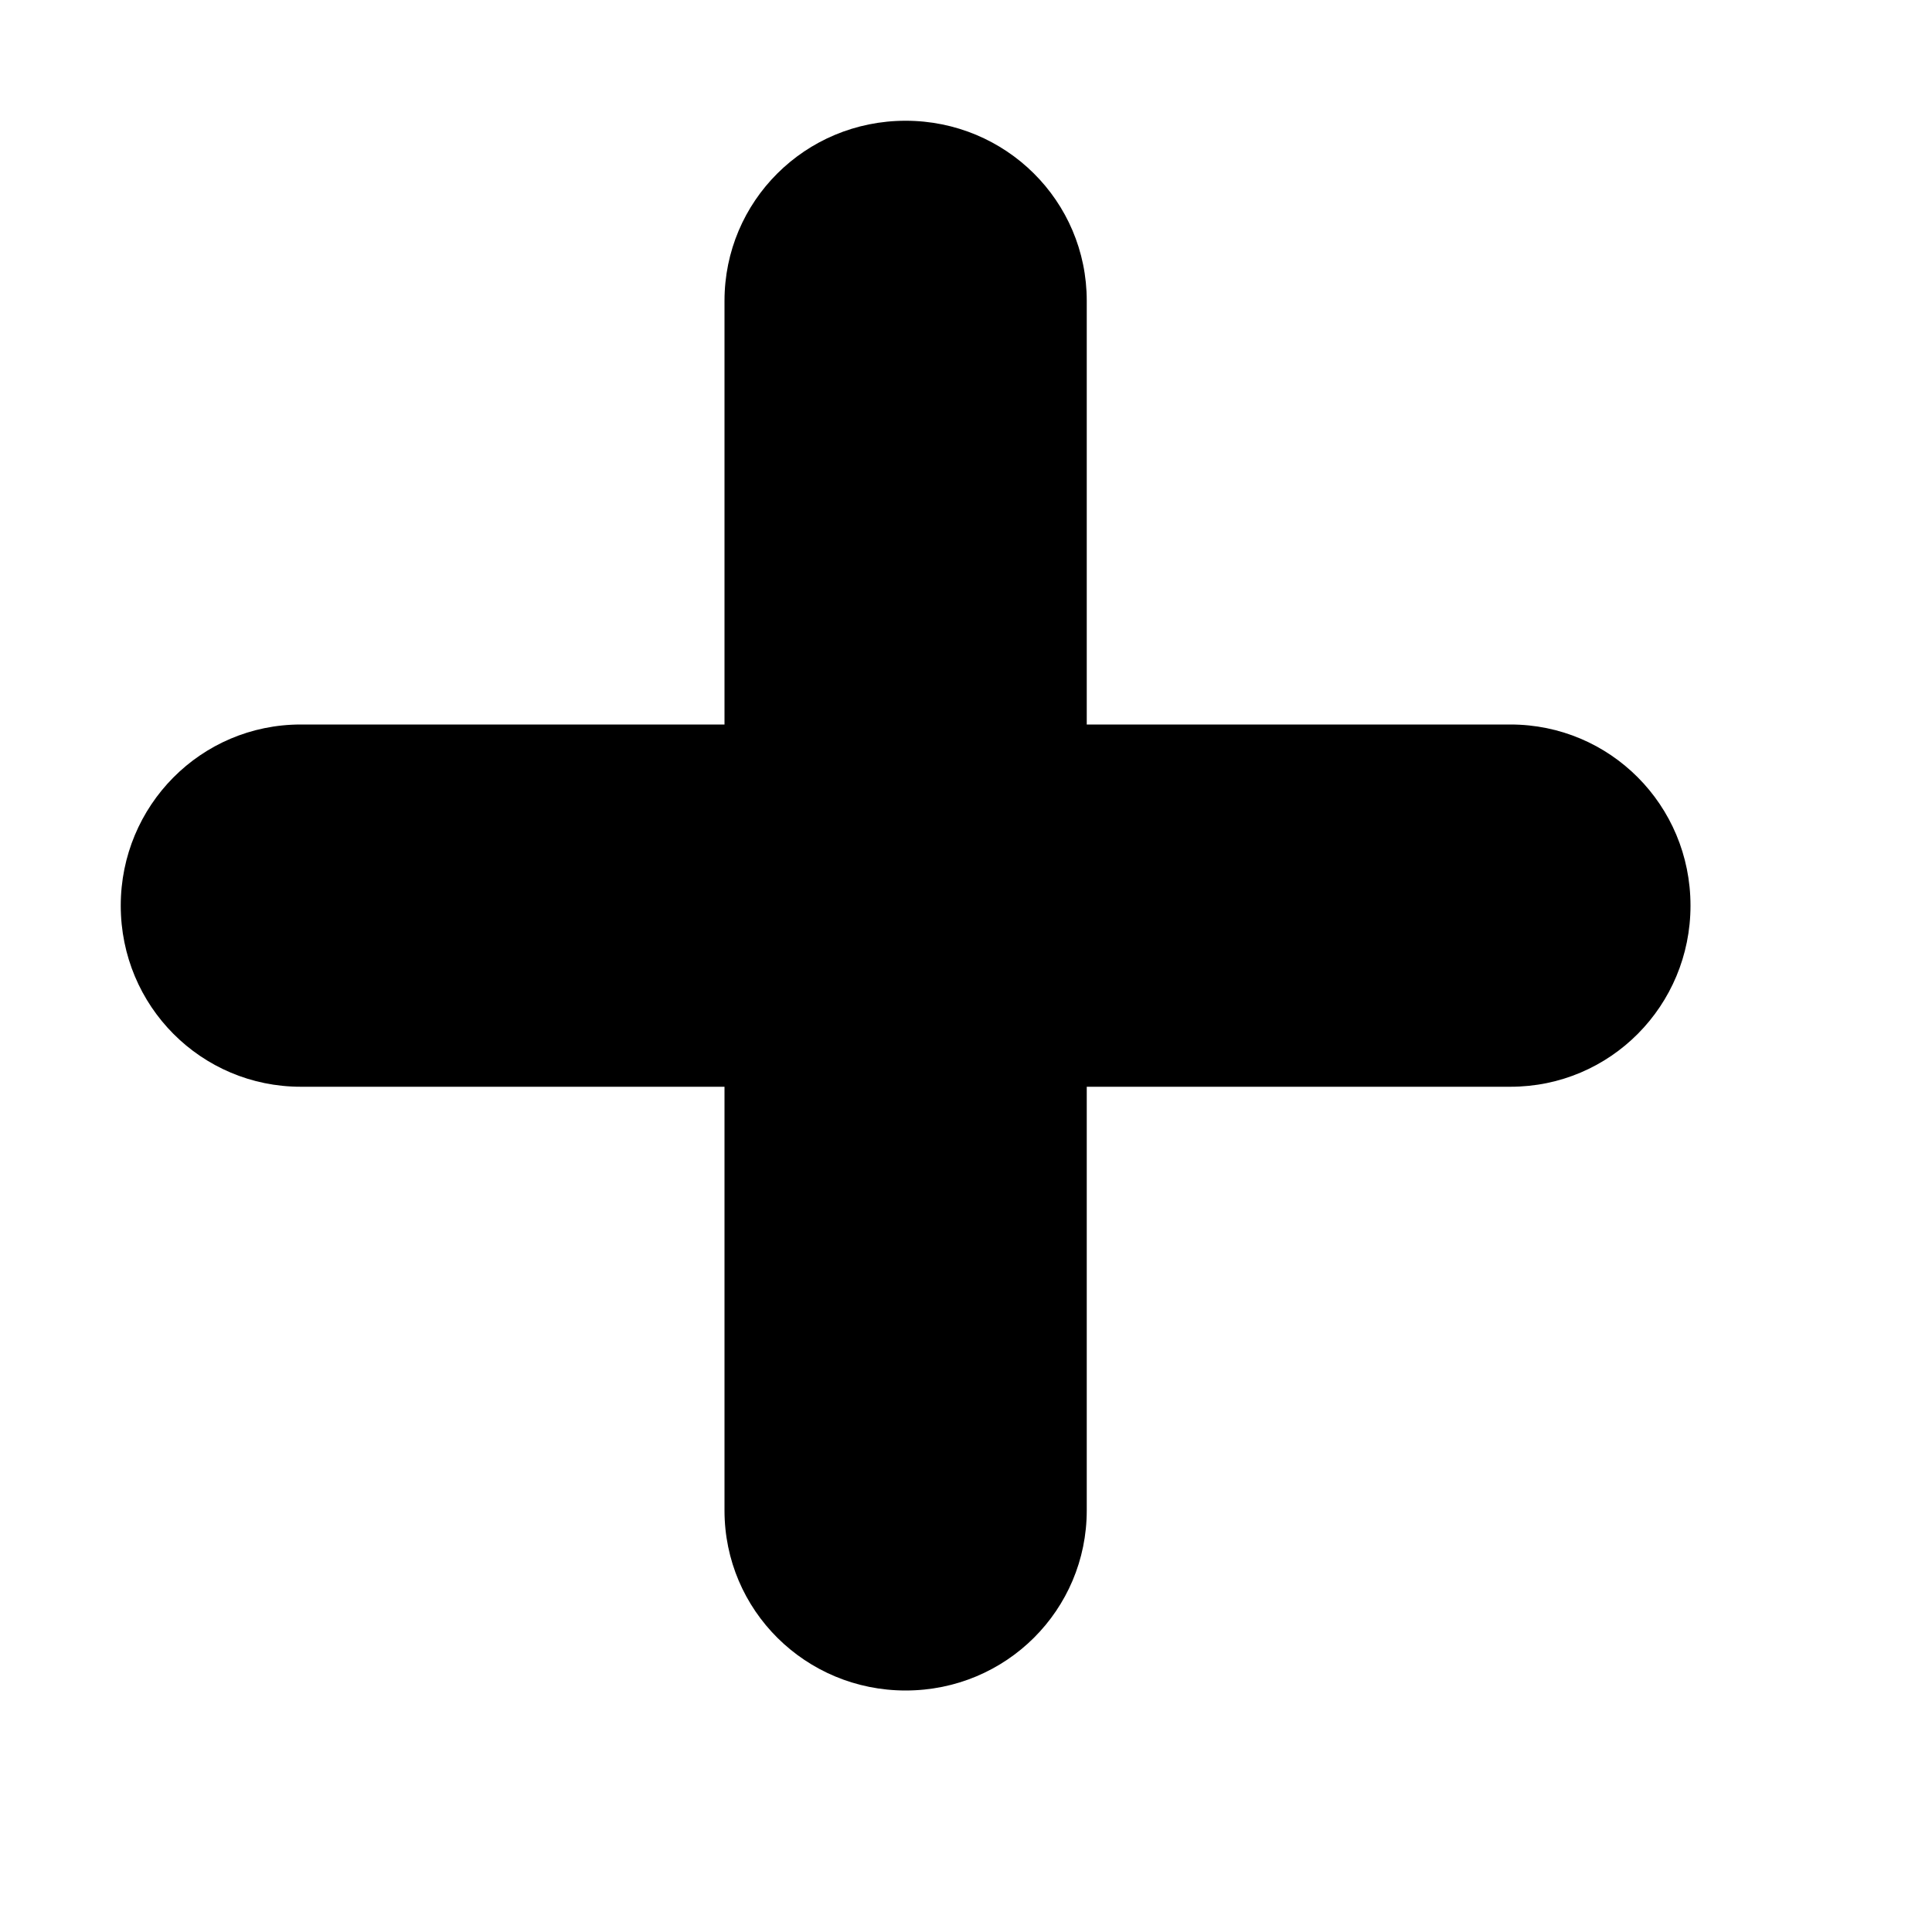
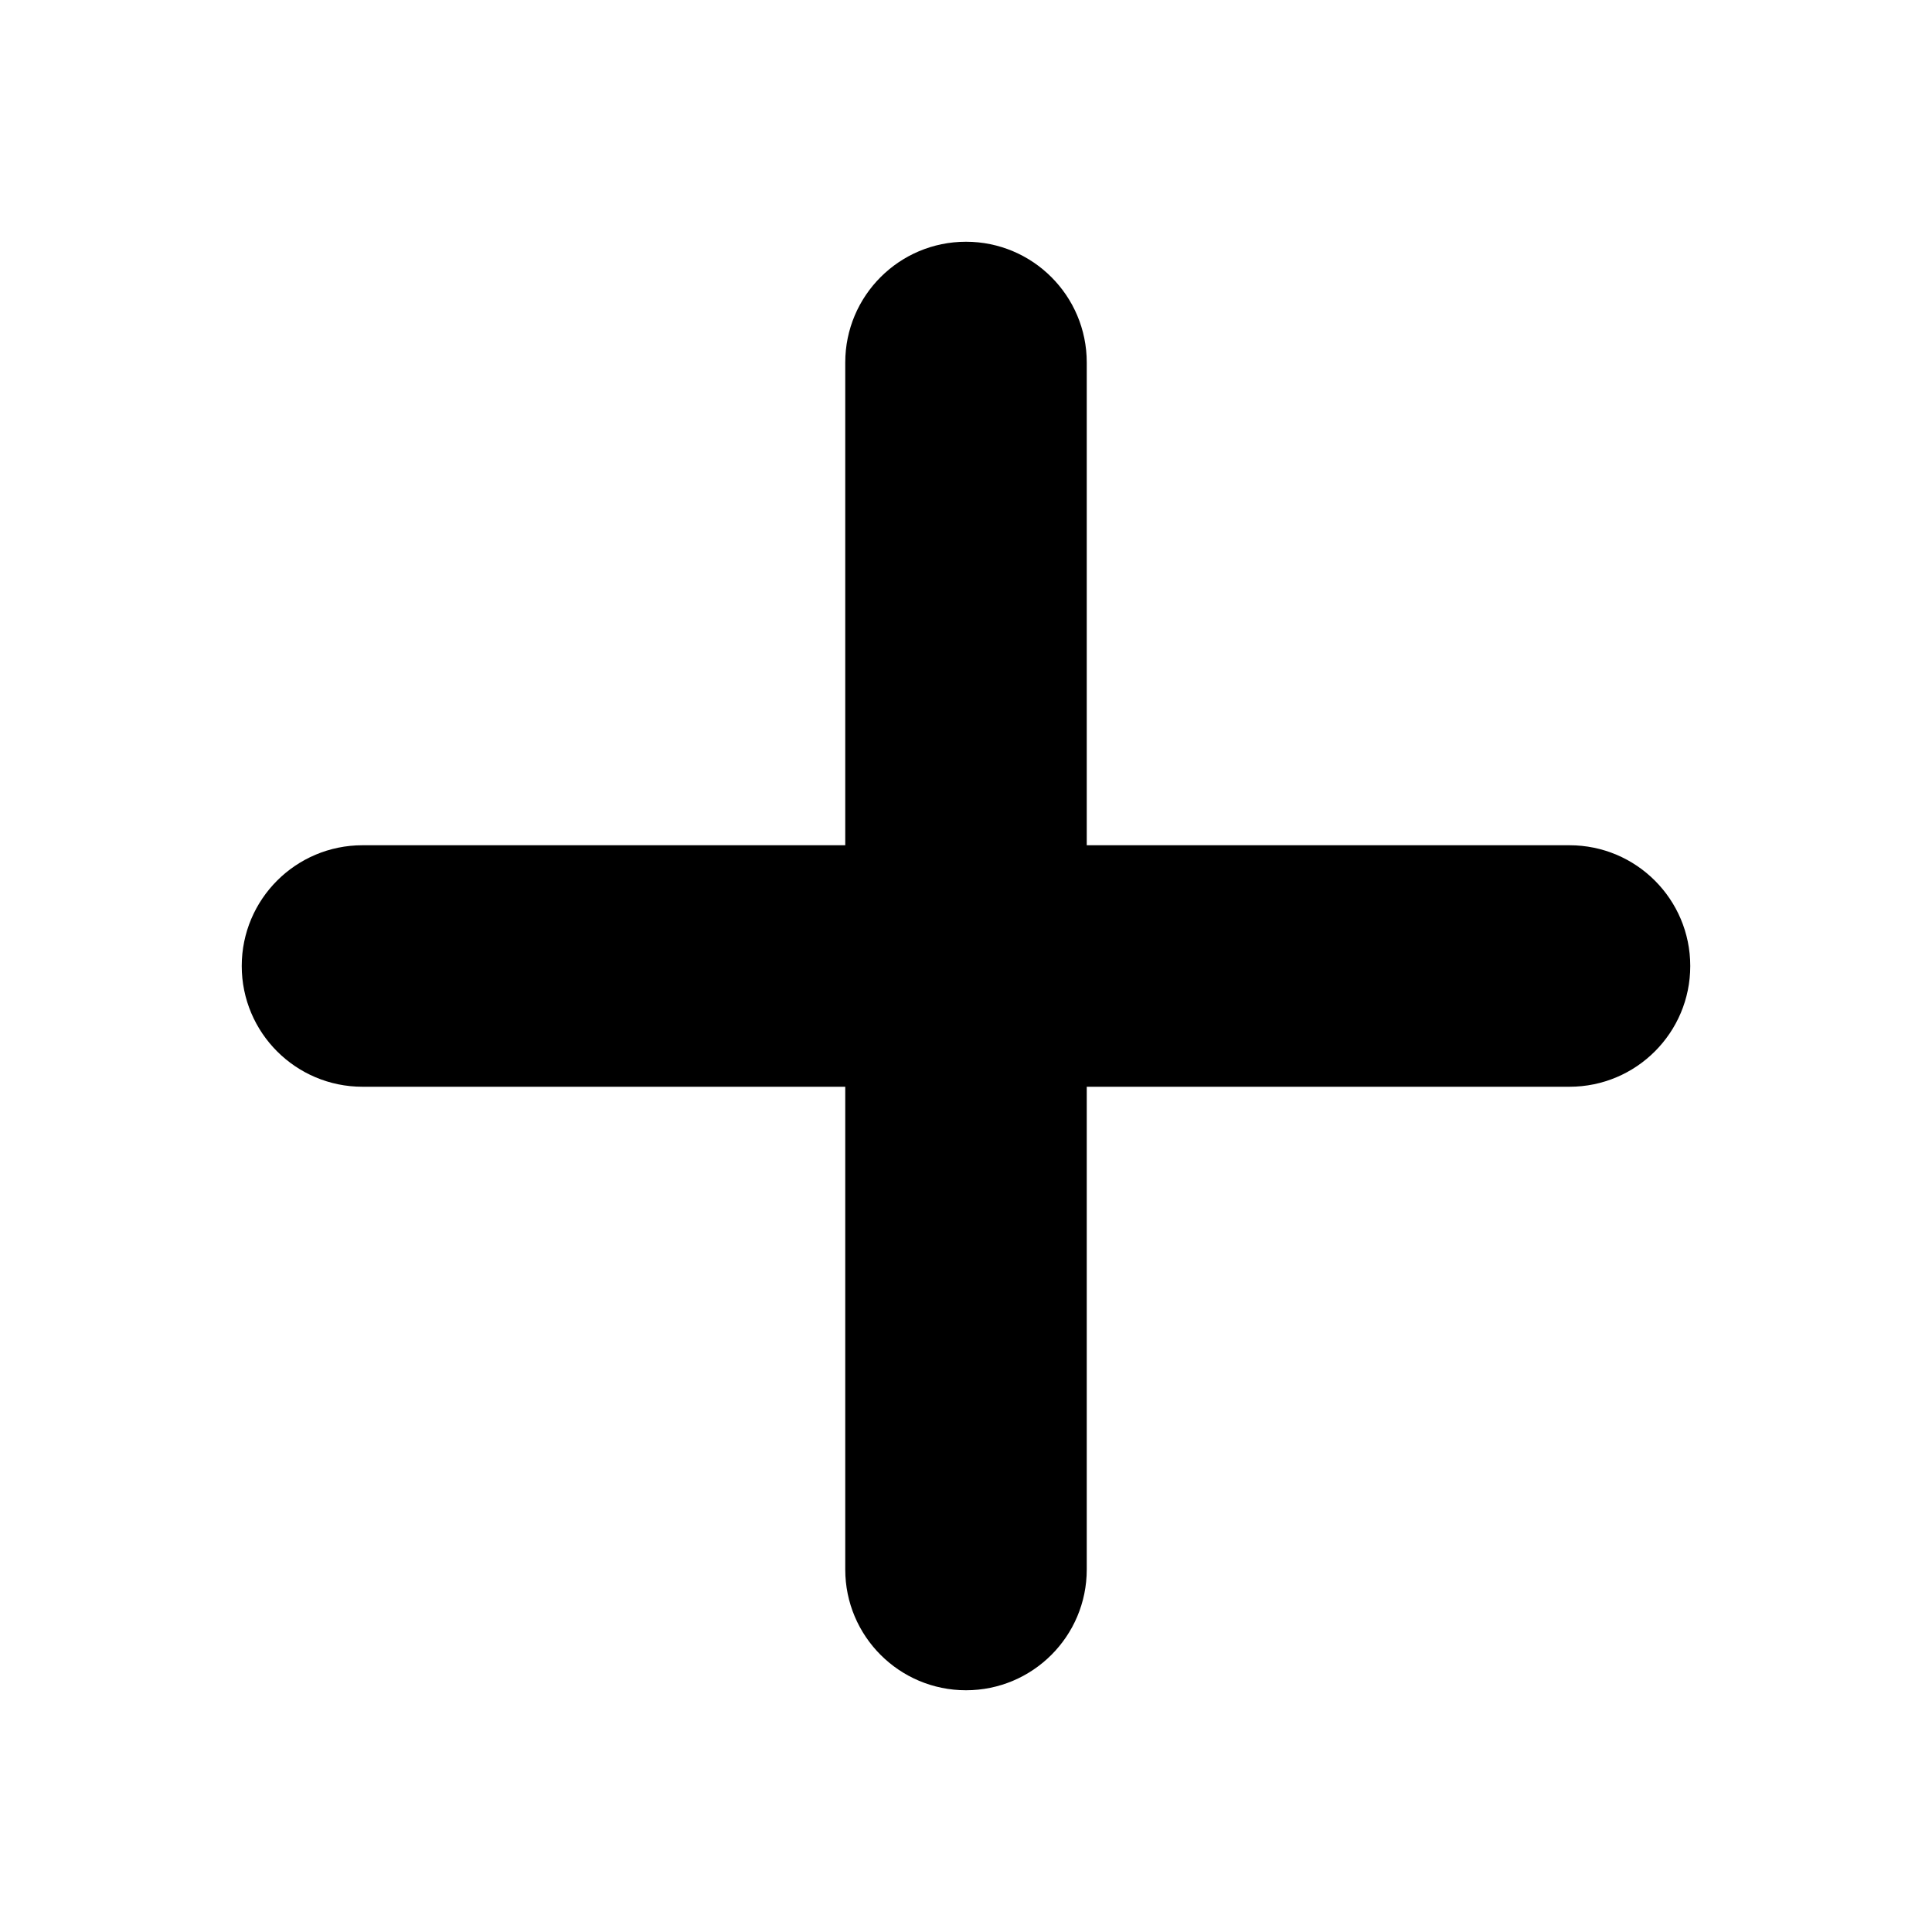
<svg xmlns="http://www.w3.org/2000/svg" width="16" height="16" viewBox="0 0 16 16">
  <g fill="none" fill-rule="evenodd">
    <path d="M0 0h16v16H0z" />
-     <path fill="#000" d="M9 6V2.491C9 1.663 8.328 1 7.5 1 6.666 1 6 1.668 6 2.491V6H2.491C1.663 6 1 6.672 1 7.5 1 8.334 1.668 9 2.491 9H6v3.509C6 13.337 6.672 14 7.5 14c.834 0 1.5-.668 1.5-1.491V9h3.509C13.337 9 14 8.328 14 7.5c0-.834-.668-1.5-1.491-1.5H9z" />
+     <path fill="#000" d="M9 7V3.002a.999.999 0 1 0-2 0V7H3.002a.999.999 0 1 0 0 2H7v3.998a.999.999 0 1 0 2 0V9h3.998a.999.999 0 1 0 0-2H9z" />
  </g>
</svg>
